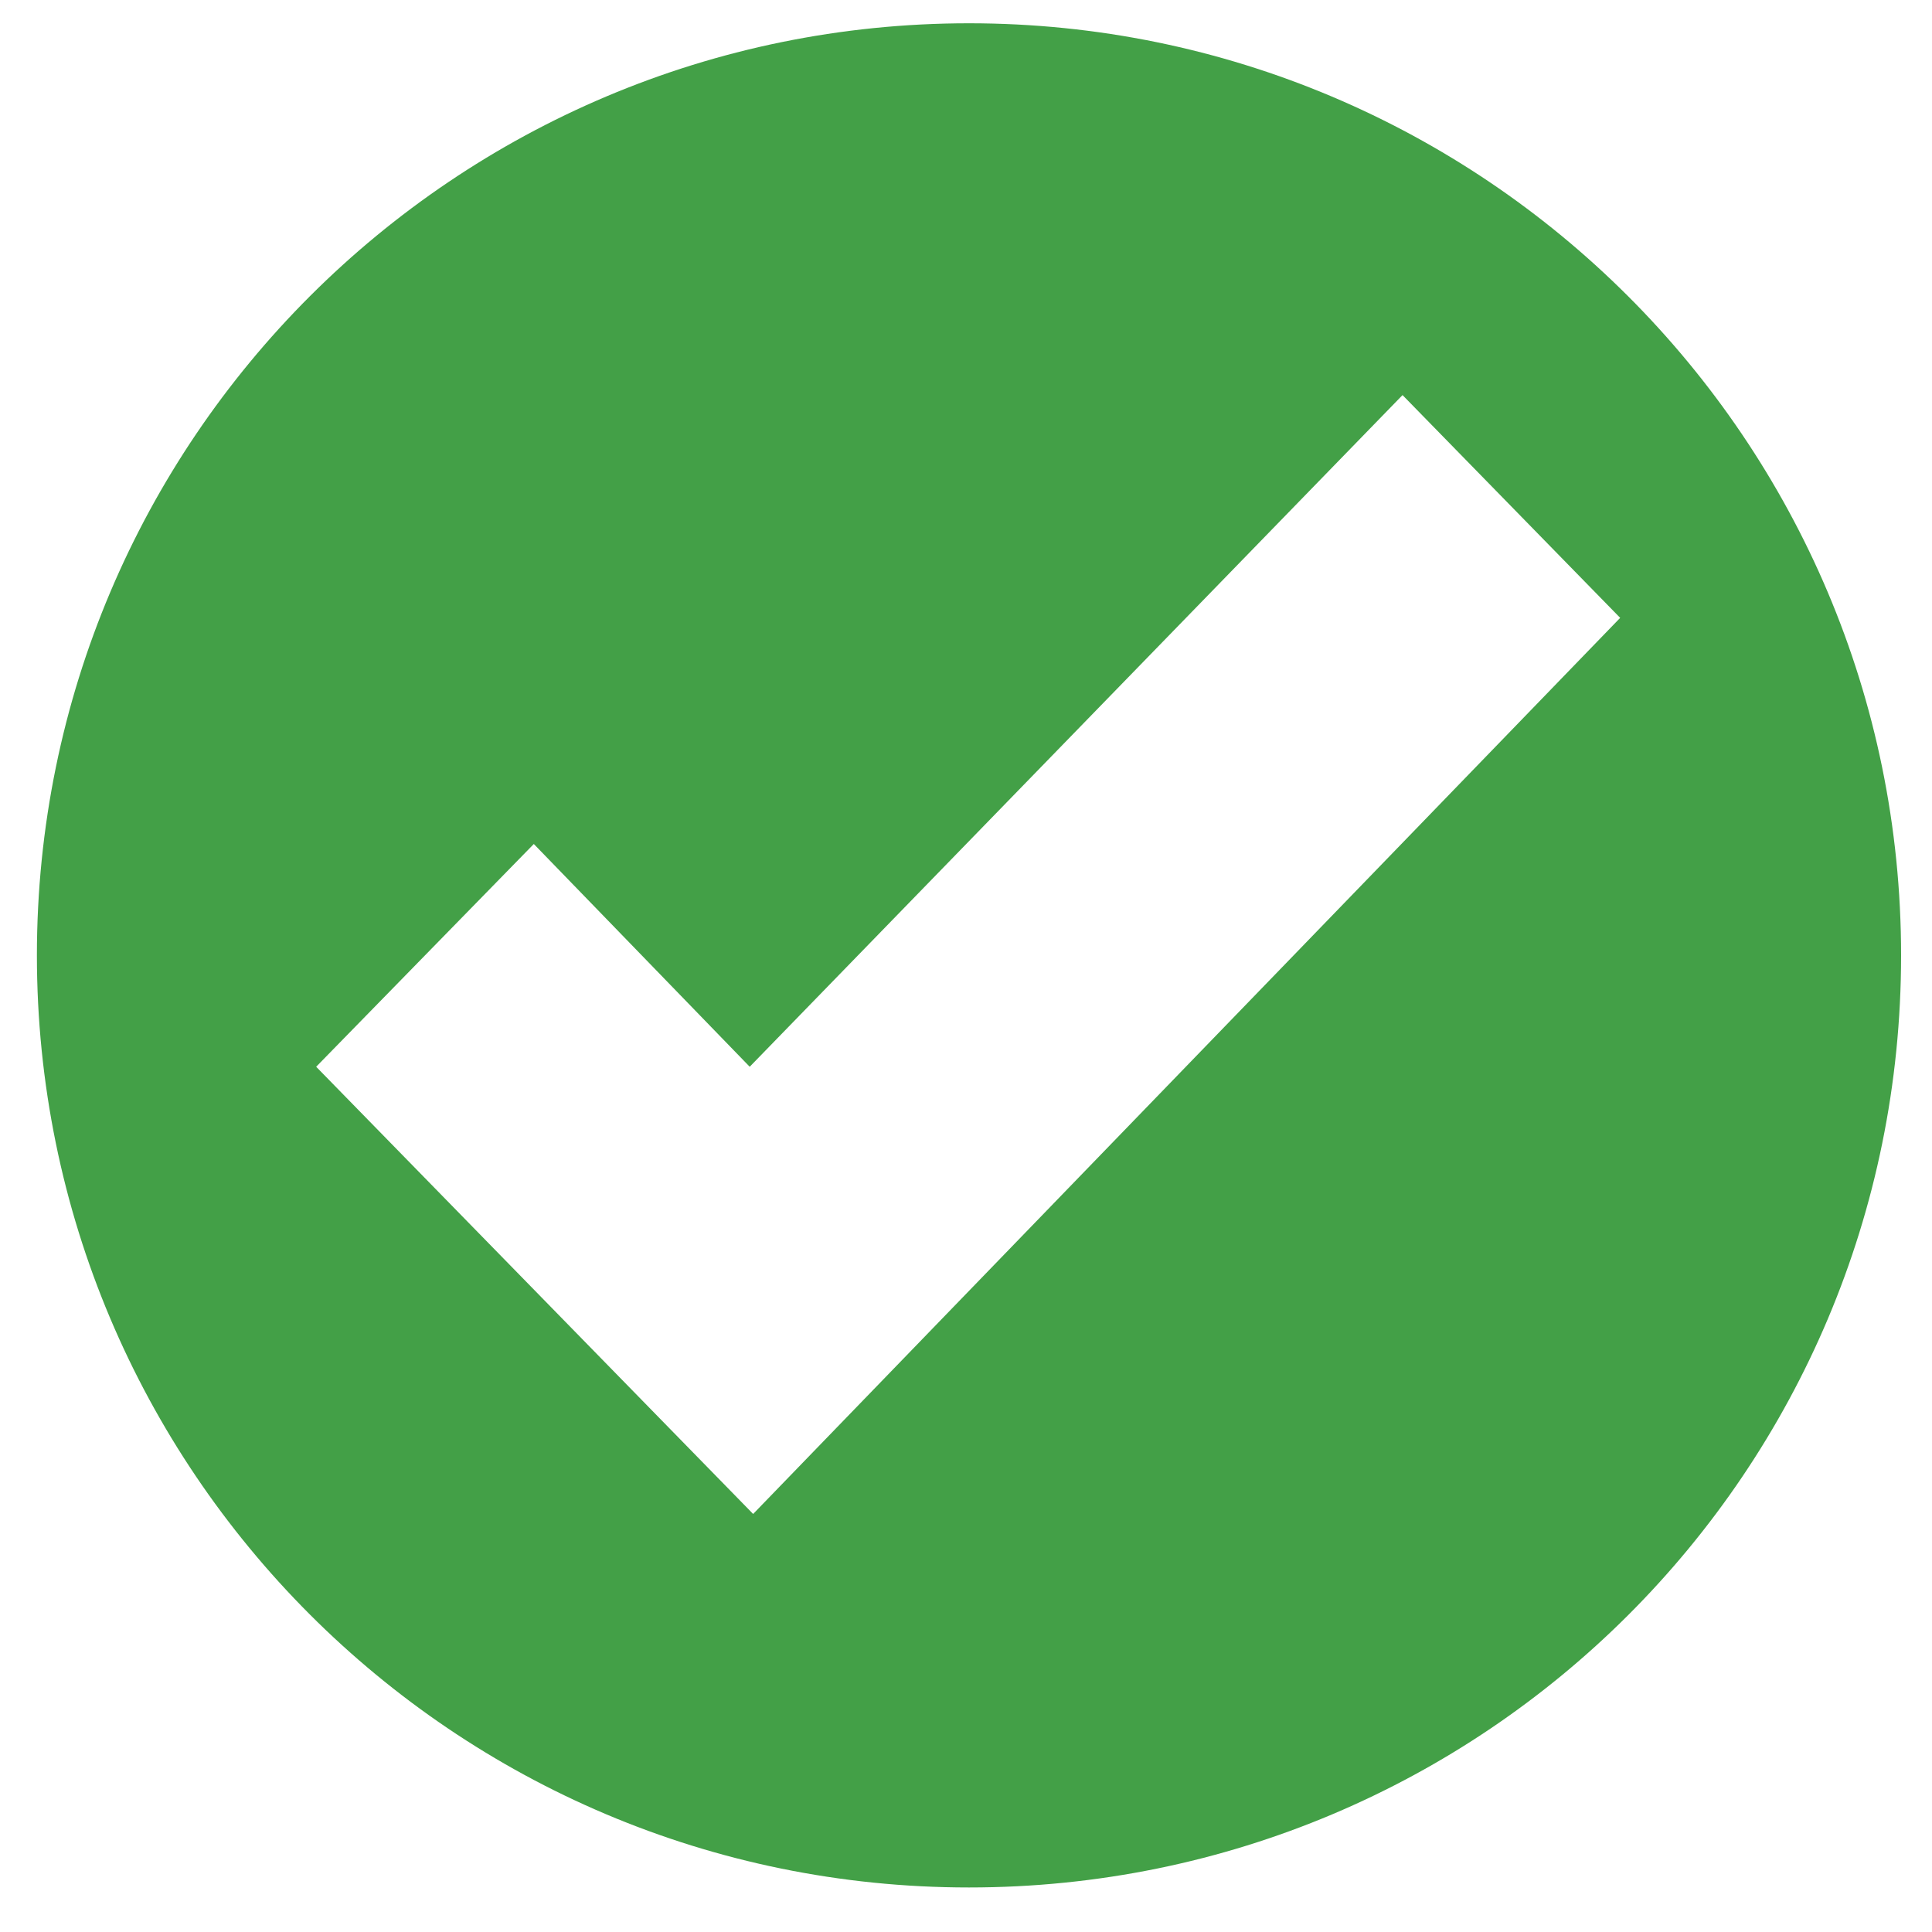
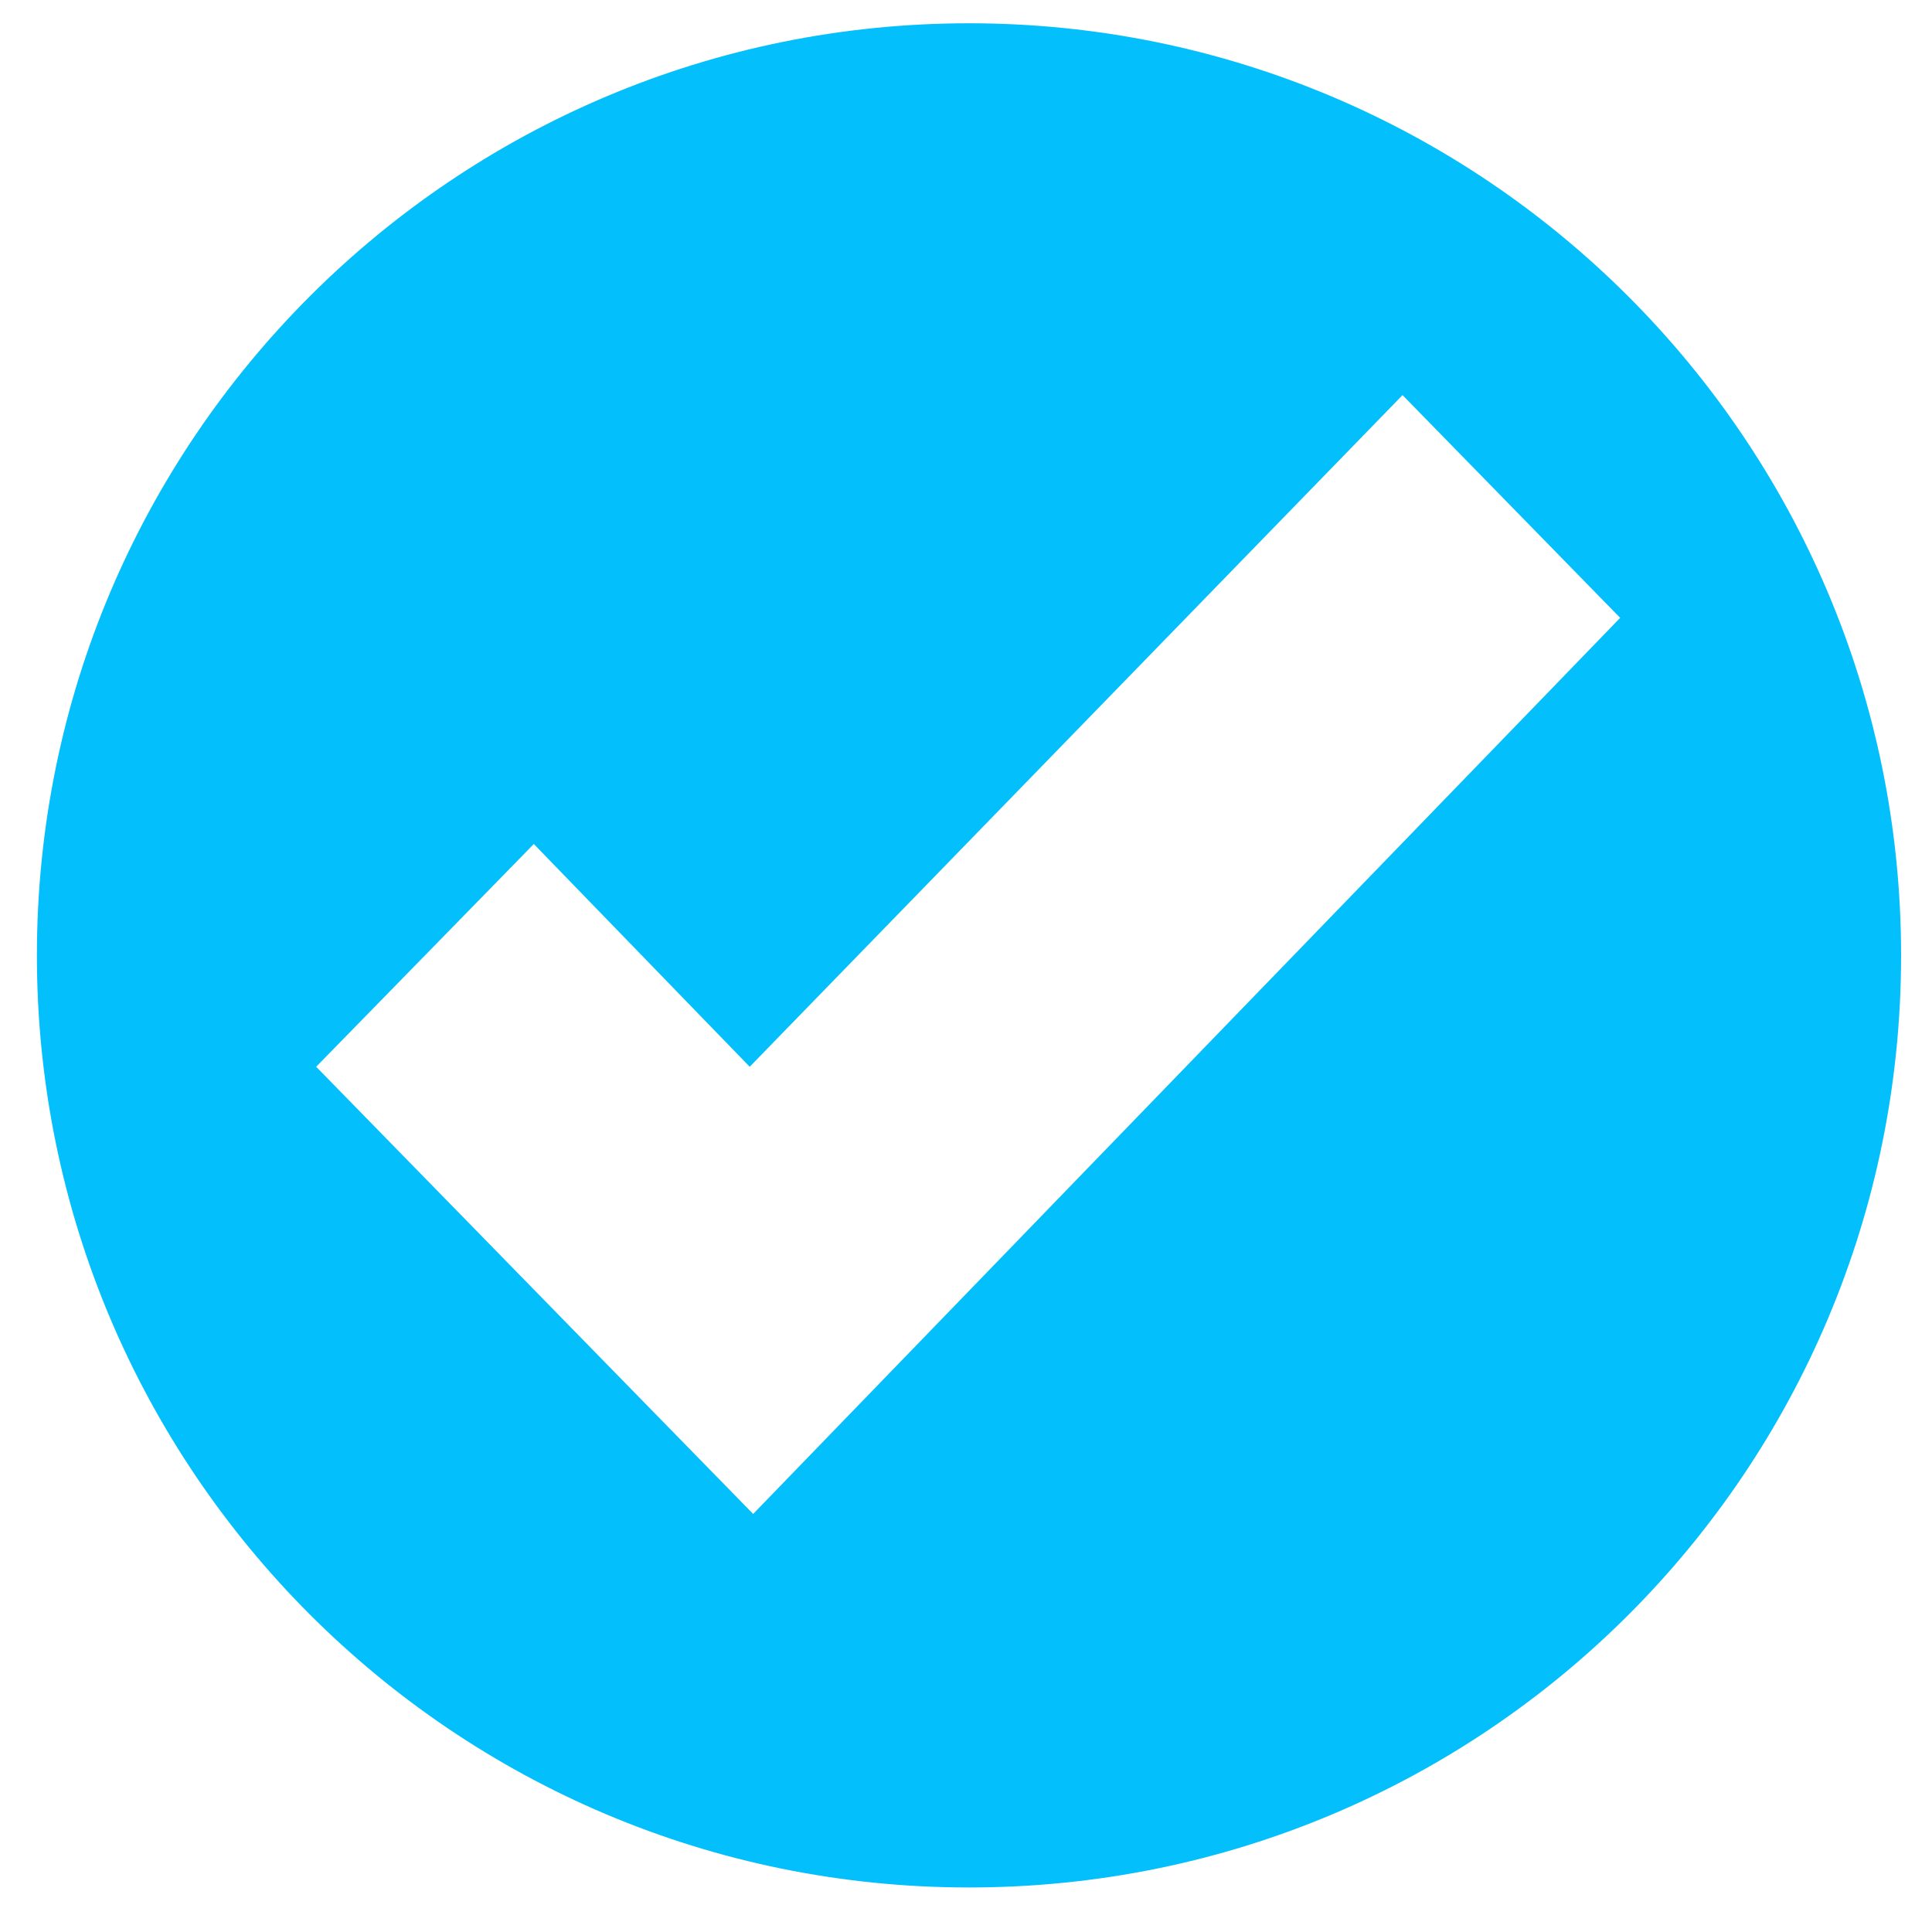
<svg xmlns="http://www.w3.org/2000/svg" width="20" height="20">
  <g>
    <g stroke="">
-       <path stroke="" d="m182,128.6c-30,0 -54.4,24.3 -54.4,54.4c0,30 24.3,54.4 54.4,54.4s54.4,-24.3 54.4,-54.4c0,-30.1 -24.4,-54.4 -54.4,-54.4zm-12.6,87l0,0l0,0l-25.5,-26.1l12.7,-13l12.6,13l38.1,-39.2l12.7,13l-50.6,52.3z" fill="#43A047" />
+       <path stroke="" d="m182,128.6c-30,0 -54.4,24.3 -54.4,54.4c0,30 24.3,54.4 54.4,54.4s54.4,-24.3 54.4,-54.4c0,-30.1 -24.4,-54.4 -54.4,-54.4zm-12.6,87l0,0l0,0l-25.5,-26.1l12.7,-13l12.6,13l38.1,-39.2l12.7,13l-50.6,52.3z" fill="#161616" />
    </g>
    <g stroke="">
      <g stroke="">
        <g stroke="">
-           <path stroke="" fill="#43A047" d="m10.031,0.241c-5.321,0 -9.649,4.31 -9.649,9.649c0,5.321 4.31,9.649 9.649,9.649s9.649,-4.31 9.649,-9.649c0,-5.339 -4.328,-9.649 -9.649,-9.649zm-2.235,15.431l0,0l0,0l-4.523,-4.629l2.253,-2.306l2.235,2.306l6.758,-6.953l2.253,2.306l-8.975,9.276l-0,0z" />
+           <path stroke="" fill="#03BFFB" d="m10.031,0.241c-5.321,0 -9.649,4.31 -9.649,9.649c0,5.321 4.31,9.649 9.649,9.649s9.649,-4.31 9.649,-9.649c0,-5.339 -4.328,-9.649 -9.649,-9.649zm-2.235,15.431l0,0l0,0l-4.523,-4.629l2.253,-2.306l2.235,2.306l6.758,-6.953l2.253,2.306l-8.975,9.276l-0,0z" />
        </g>
      </g>
    </g>
  </g>
</svg>
